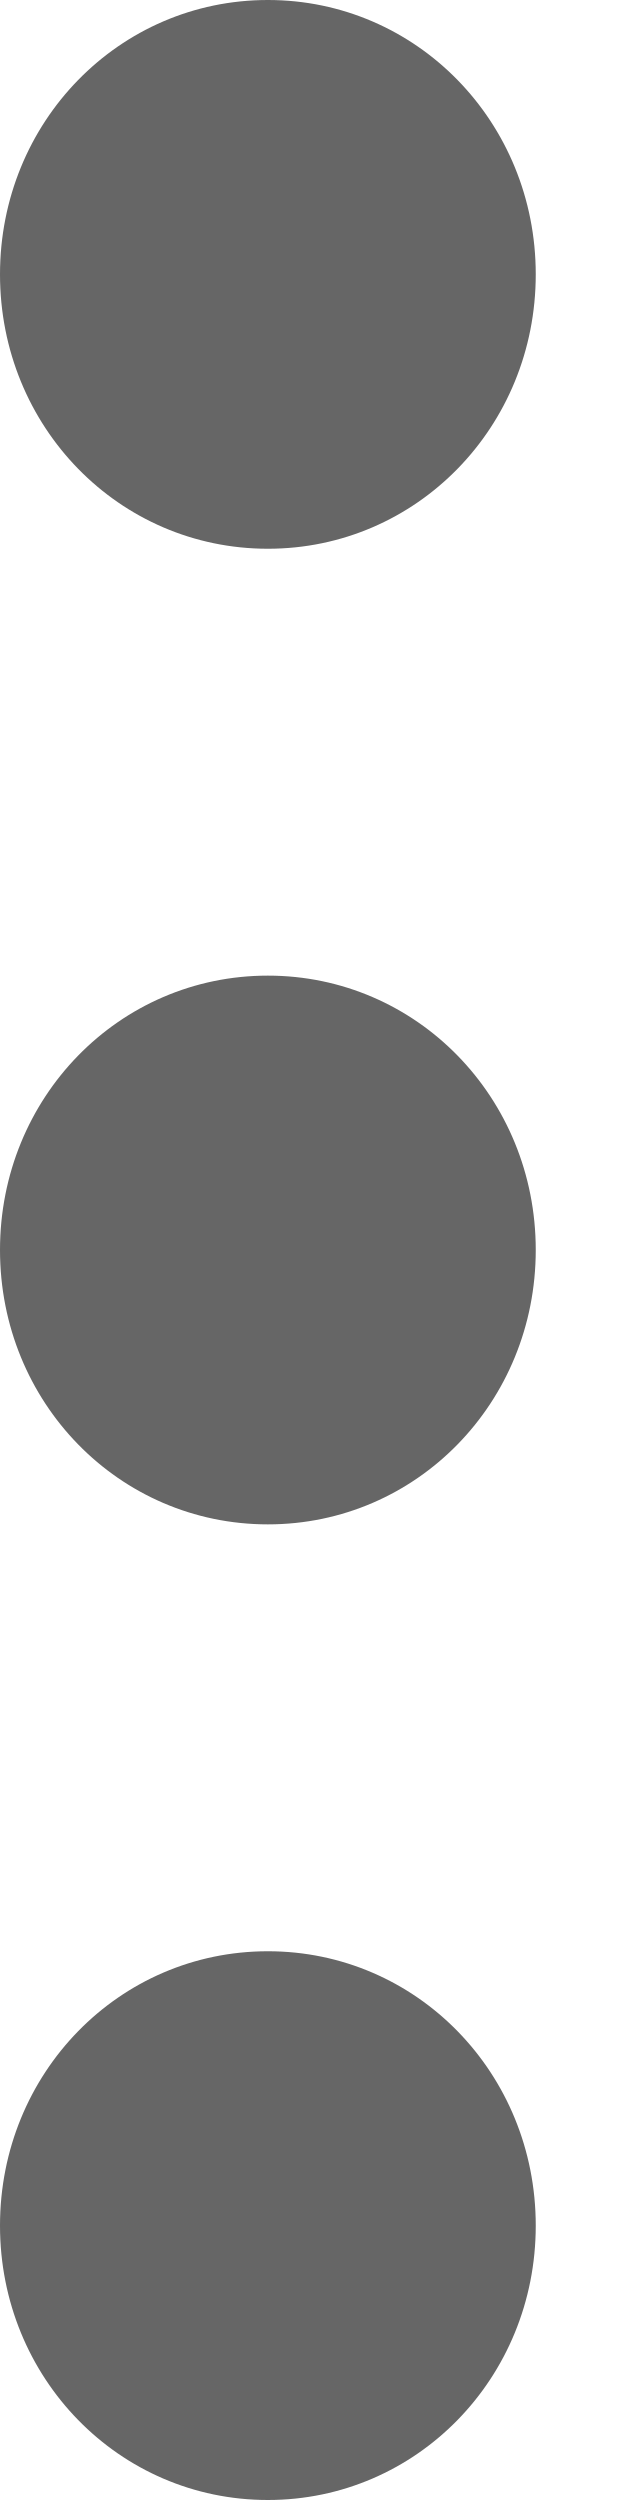
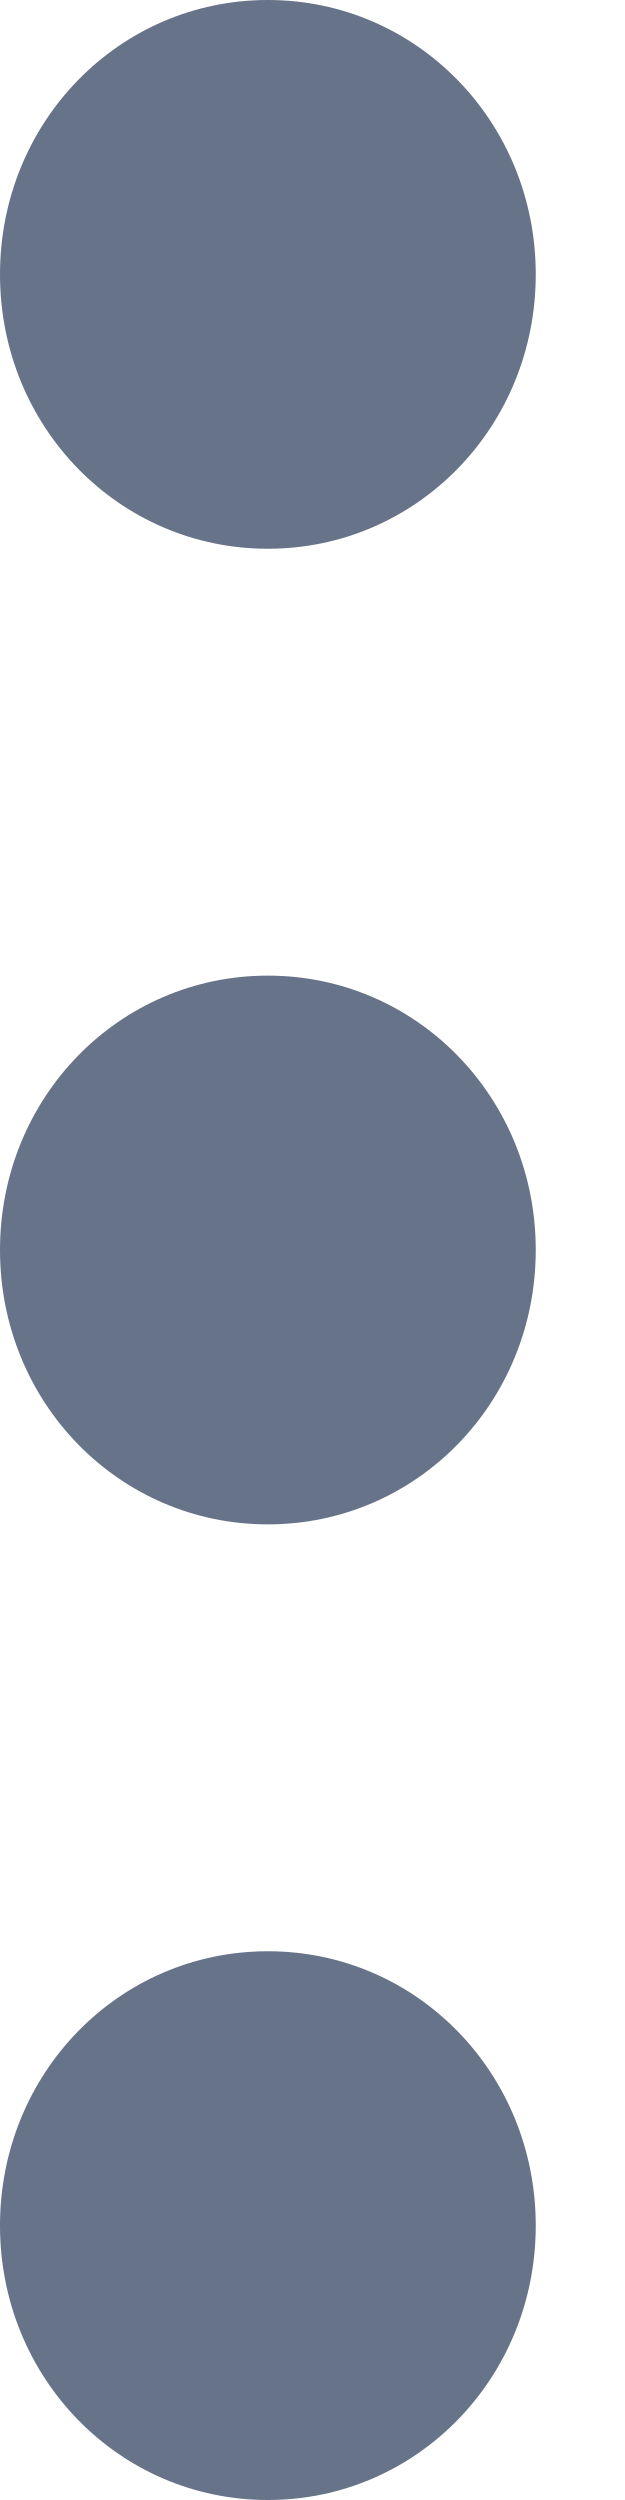
<svg xmlns="http://www.w3.org/2000/svg" width="5" height="20" viewBox="0 0 5 20" fill="none">
-   <path d="M2.143 7.805C3.333 7.805 4.286 8.78 4.286 10C4.286 11.22 3.333 12.195 2.143 12.195C0.952 12.195 0 11.22 0 10C0 8.78 0.952 7.805 2.143 7.805ZM0 2.195C0 3.415 0.952 4.39 2.143 4.39C3.333 4.39 4.286 3.415 4.286 2.195C4.286 0.976 3.333 0 2.143 0C0.952 0 0 0.976 0 2.195ZM0 17.805C0 19.024 0.952 20 2.143 20C3.333 20 4.286 19.024 4.286 17.805C4.286 16.585 3.333 15.61 2.143 15.61C0.952 15.61 0 16.585 0 17.805Z" fill="black" fill-opacity="0.6" />
+   <path d="M2.143 7.805C3.333 7.805 4.286 8.78 4.286 10C4.286 11.22 3.333 12.195 2.143 12.195C0.952 12.195 0 11.22 0 10C0 8.78 0.952 7.805 2.143 7.805ZM0 2.195C0 3.415 0.952 4.39 2.143 4.39C3.333 4.39 4.286 3.415 4.286 2.195C4.286 0.976 3.333 0 2.143 0C0.952 0 0 0.976 0 2.195ZM0 17.805C0 19.024 0.952 20 2.143 20C3.333 20 4.286 19.024 4.286 17.805C4.286 16.585 3.333 15.61 2.143 15.61C0.952 15.61 0 16.585 0 17.805Z" fill="#667389" />
</svg>
